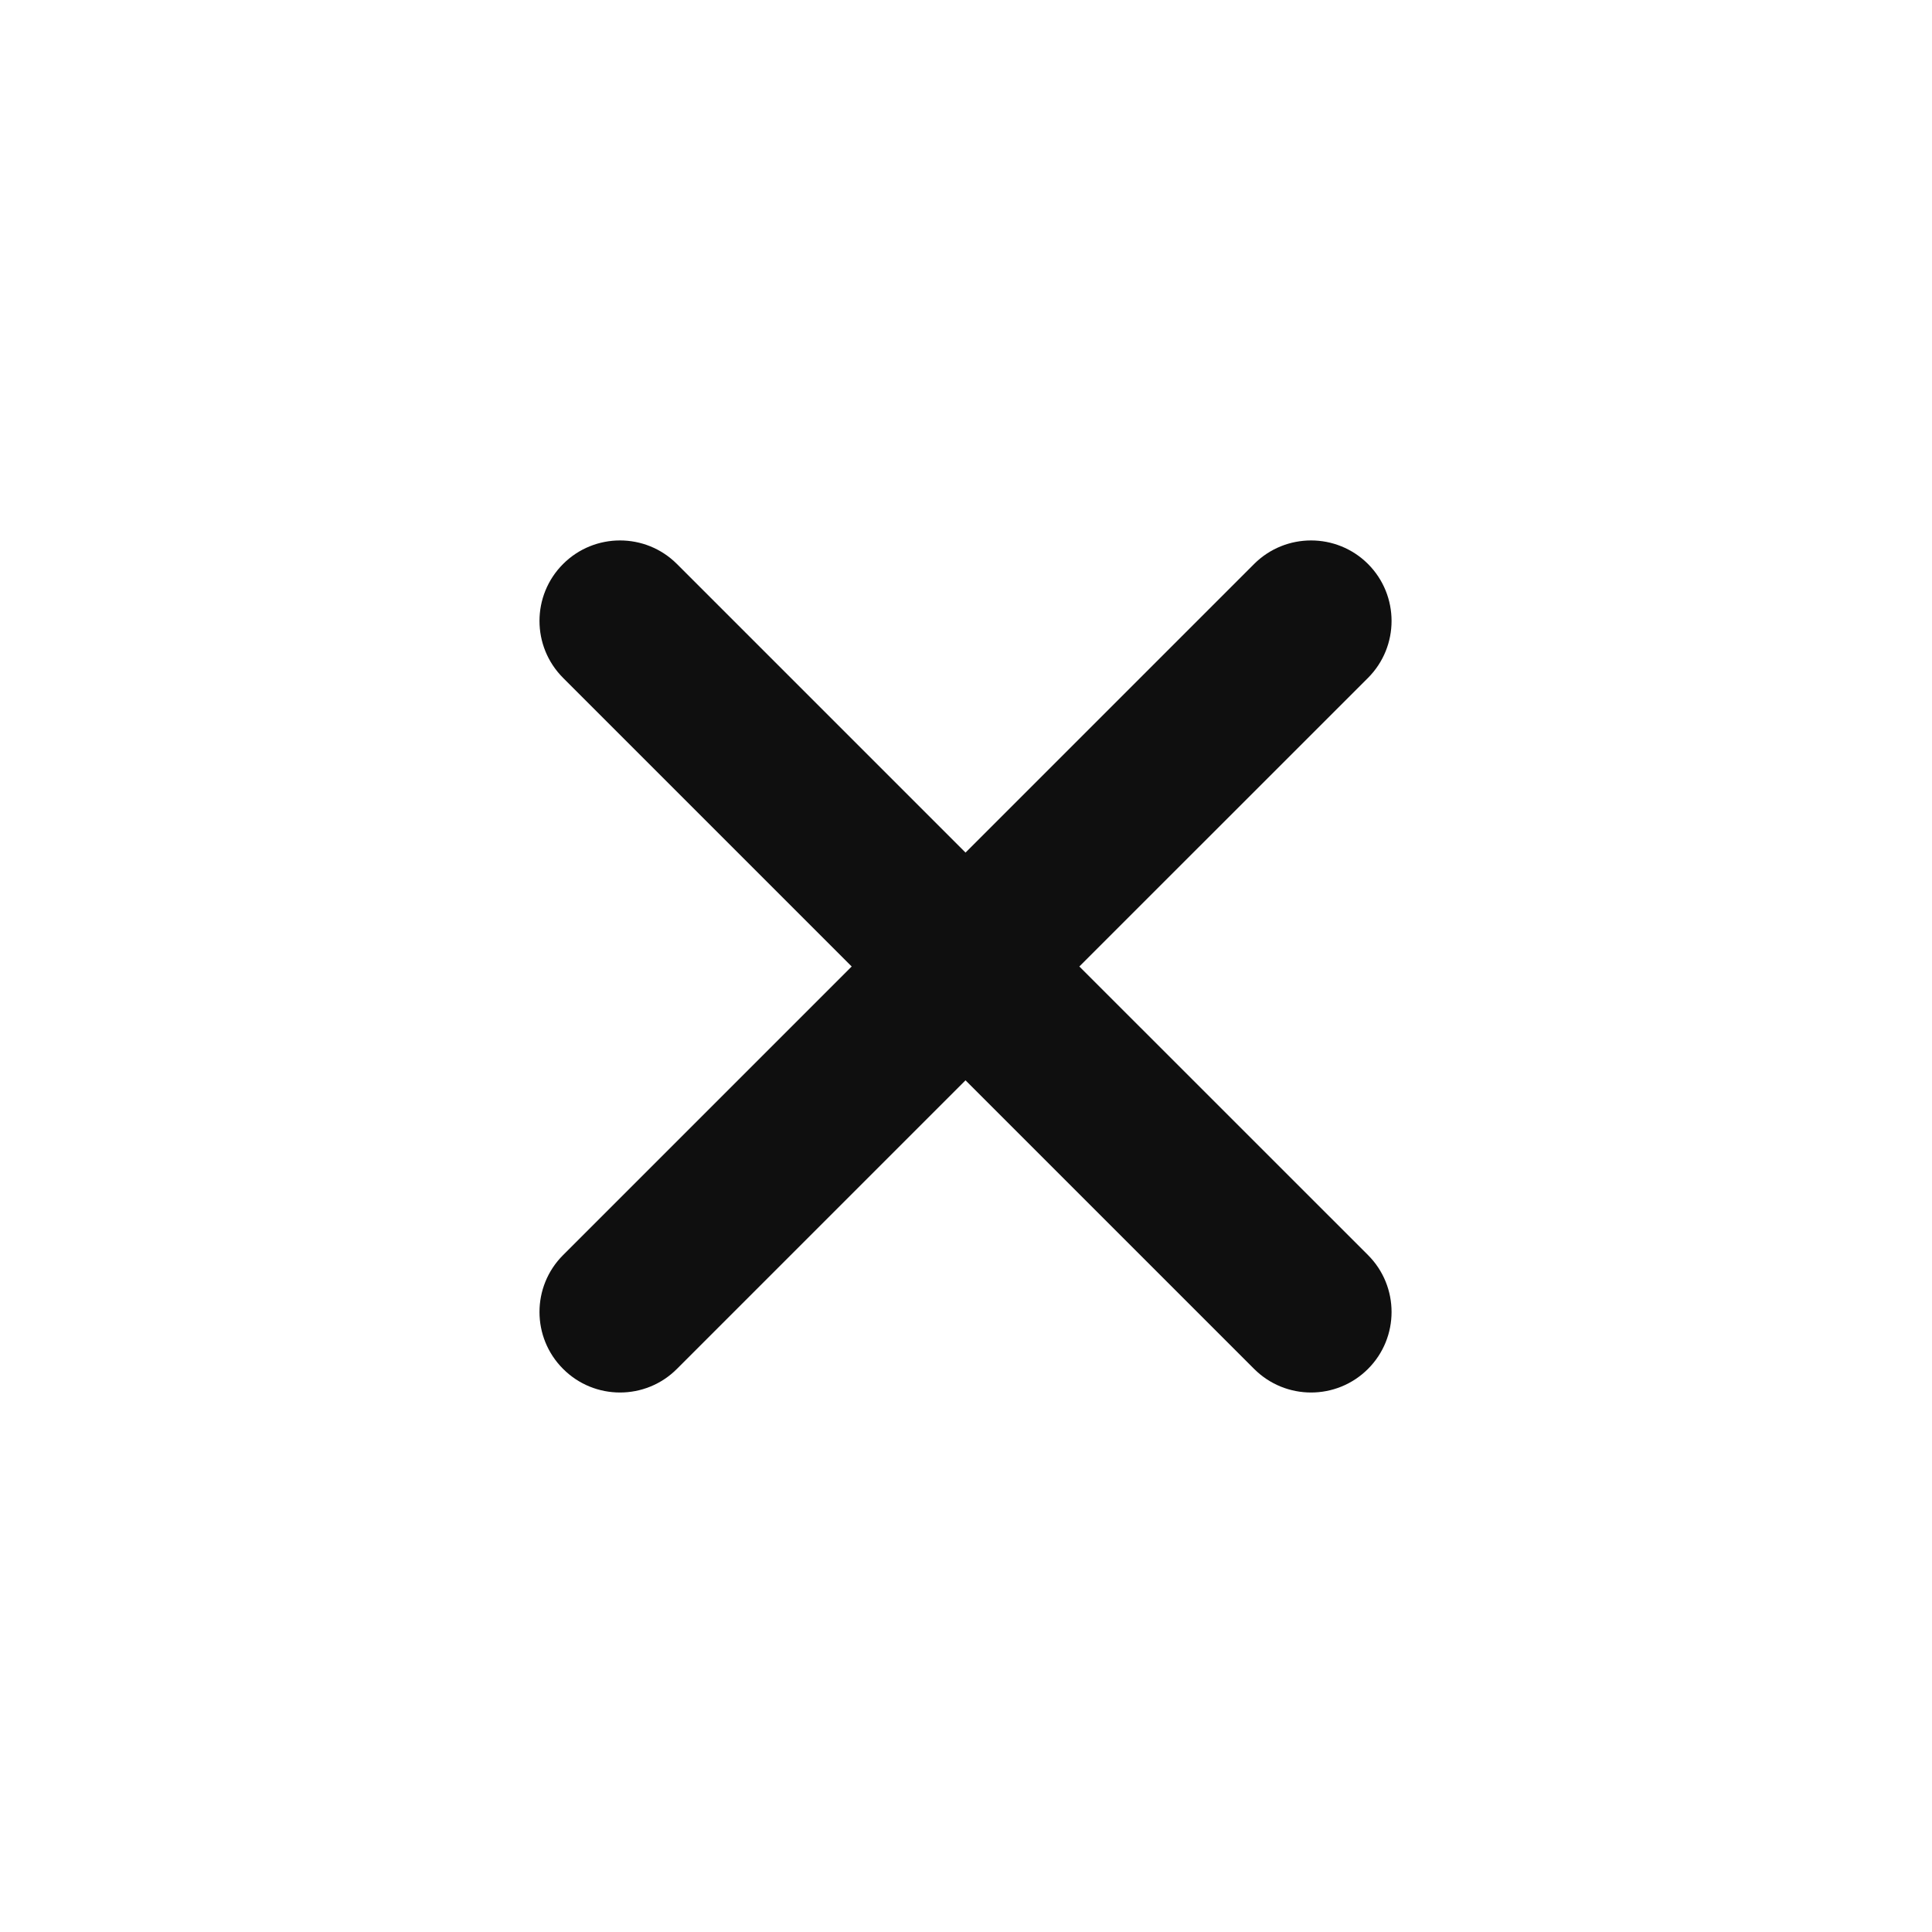
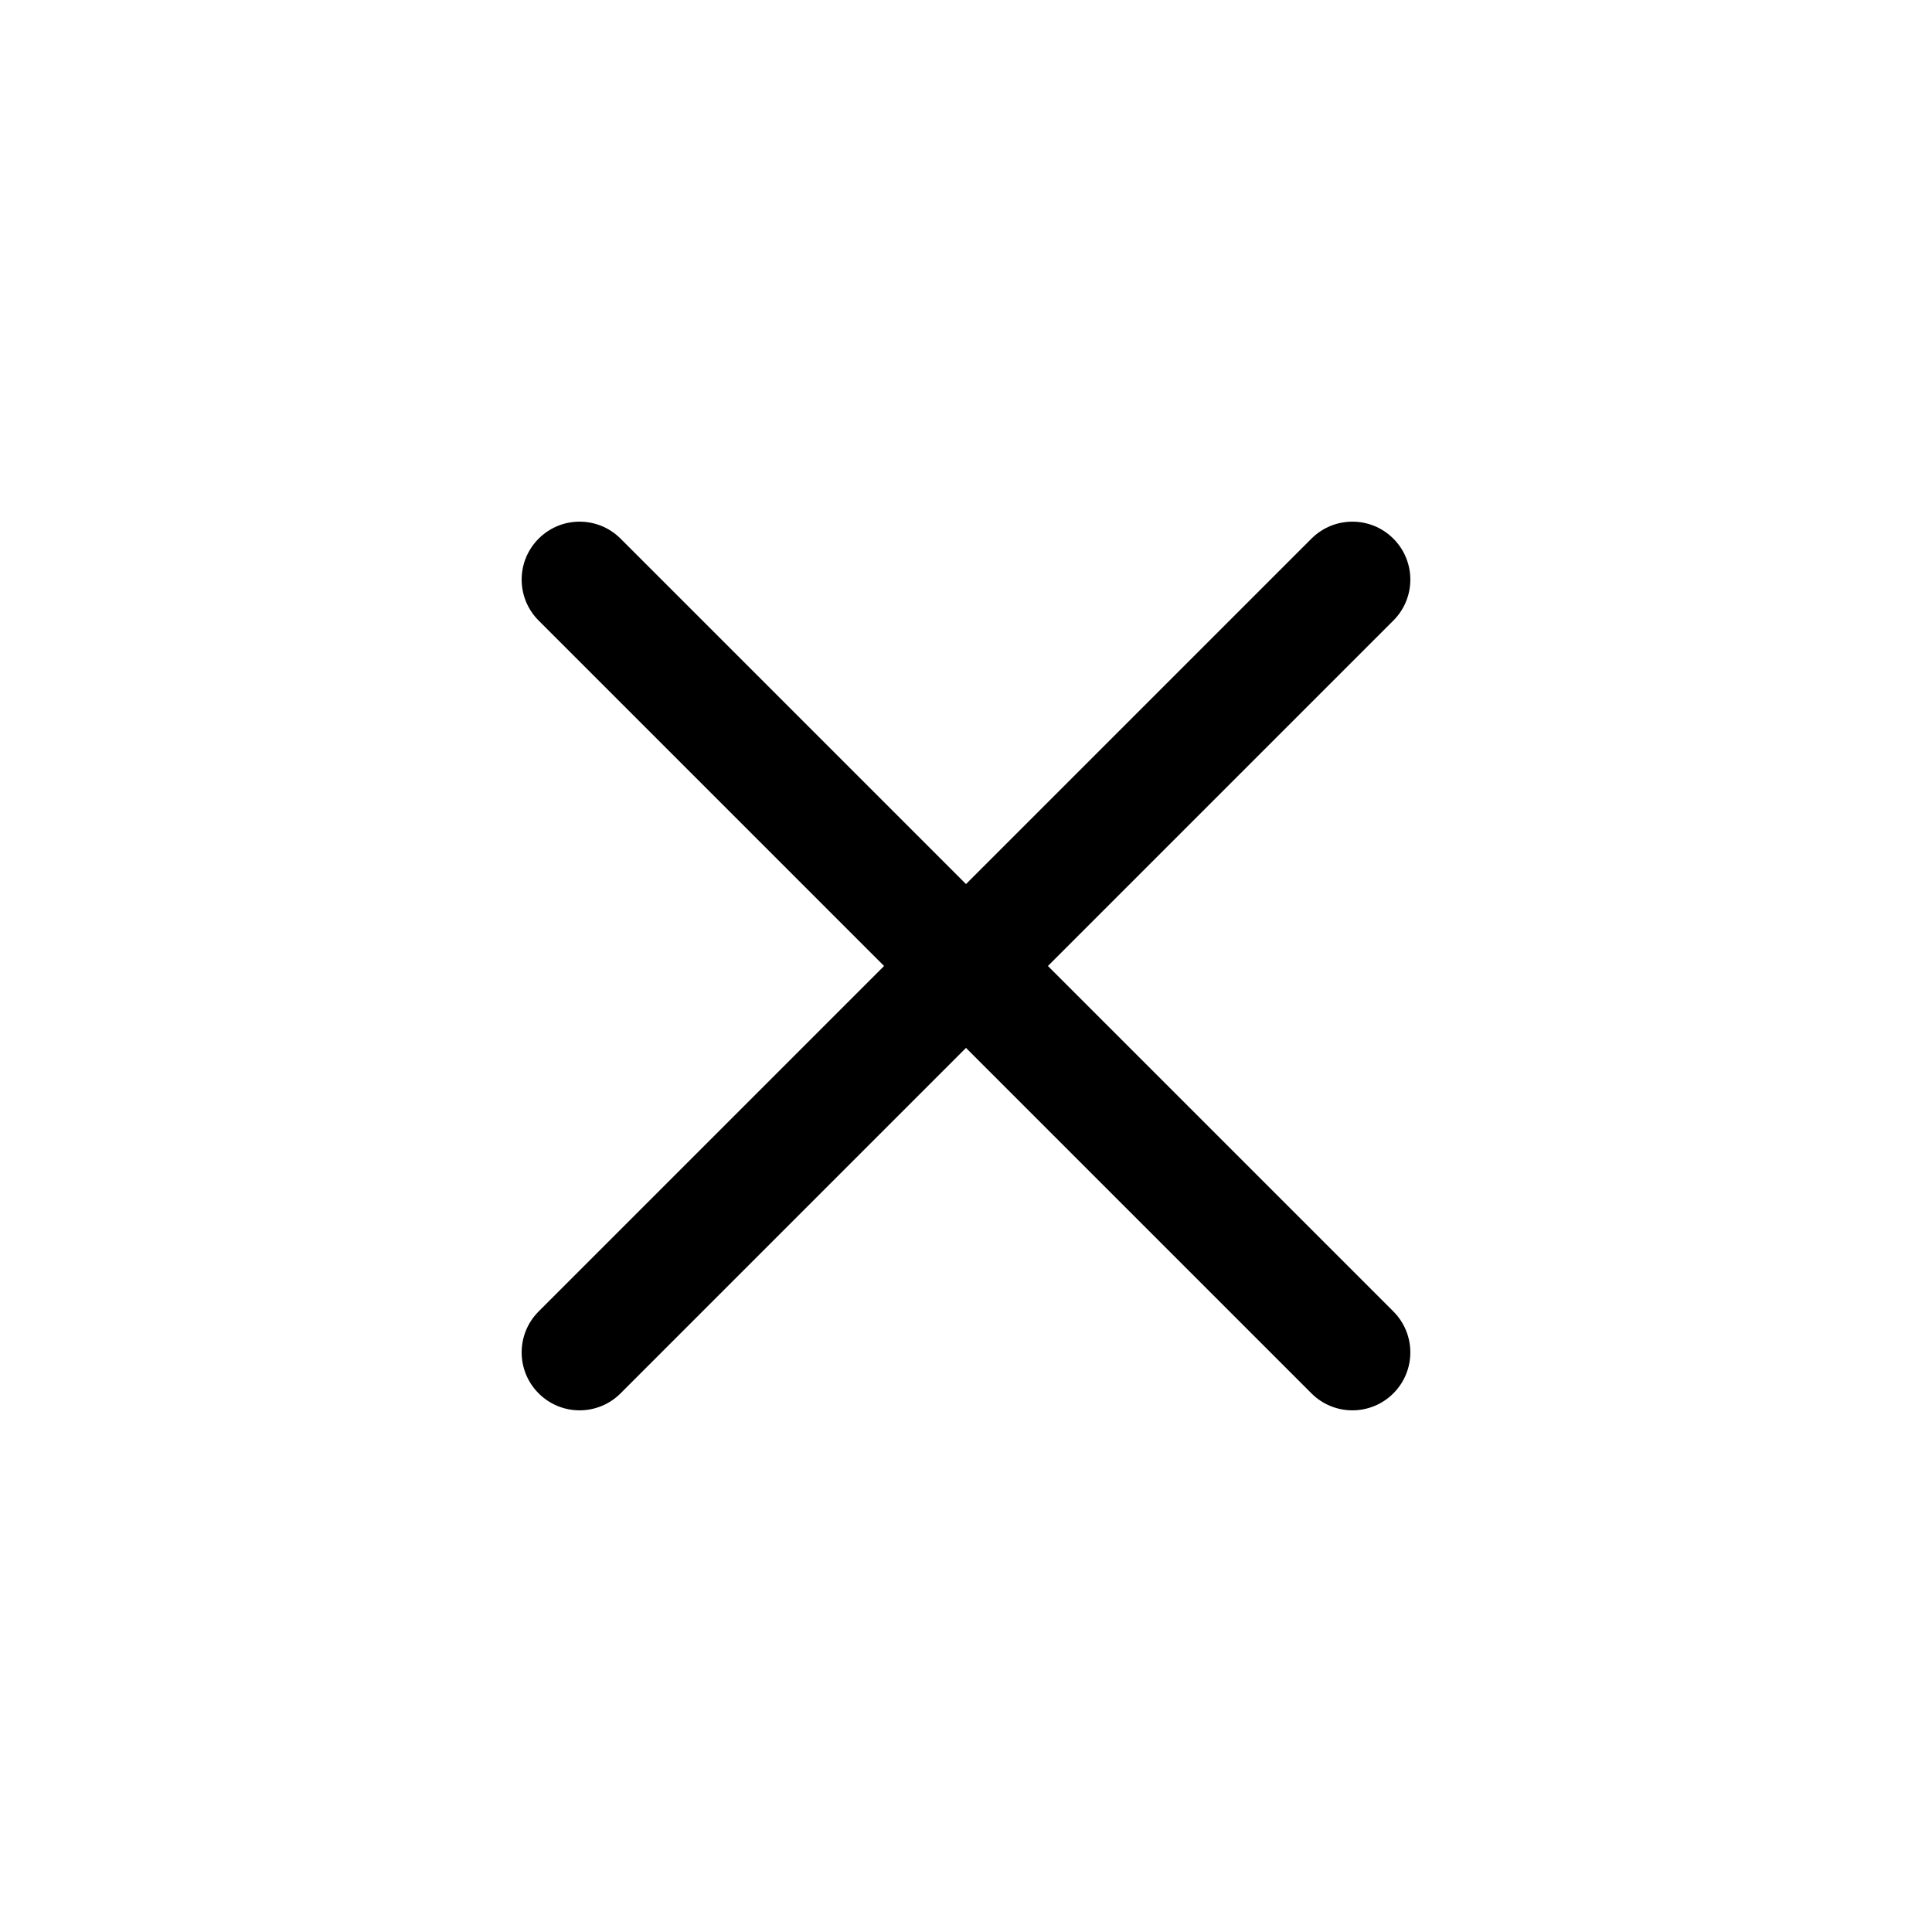
- <svg xmlns="http://www.w3.org/2000/svg" width="16px" height="16px" viewBox="0 0 24 24" fill="none">
-   <path d="M6.995 7.006C6.604 7.397 6.604 8.03 6.995 8.421L10.58 12.006L6.995 15.591C6.604 15.981 6.604 16.615 6.995 17.005C7.385 17.396 8.019 17.396 8.409 17.005L11.994 13.42L15.579 17.005C15.97 17.396 16.603 17.396 16.994 17.005C17.384 16.615 17.384 15.981 16.994 15.591L13.408 12.006L16.994 8.421C17.384 8.03 17.384 7.397 16.994 7.006C16.603 6.616 15.97 6.616 15.579 7.006L11.994 10.591L8.409 7.006C8.019 6.616 7.385 6.616 6.995 7.006Z" fill="#0F0F0F" />
+ <svg xmlns="http://www.w3.org/2000/svg" width="16px" height="16px" viewBox="0 -0.5 25 25" fill="none">
+   <path d="M6.97 16.47C6.677 16.763 6.677 17.237 6.97 17.53C7.263 17.823 7.737 17.823 8.03 17.53L6.97 16.47ZM13.03 12.53C13.323 12.237 13.323 11.763 13.03 11.47C12.737 11.177 12.263 11.177 11.97 11.47L13.03 12.53ZM11.97 11.47C11.677 11.763 11.677 12.237 11.97 12.53C12.263 12.823 12.737 12.823 13.03 12.53L11.97 11.47ZM18.03 7.53C18.323 7.237 18.323 6.763 18.03 6.47C17.737 6.177 17.263 6.177 16.97 6.47L18.03 7.53ZM13.03 11.47C12.737 11.177 12.263 11.177 11.97 11.47C11.677 11.763 11.677 12.237 11.97 12.53L13.03 11.47ZM16.97 17.53C17.263 17.823 17.737 17.823 18.03 17.53C18.323 17.237 18.323 16.763 18.03 16.47L16.97 17.53ZM11.97 12.53C12.263 12.823 12.737 12.823 13.03 12.53C13.323 12.237 13.323 11.763 13.03 11.47L11.97 12.53ZM8.03 6.47C7.737 6.177 7.263 6.177 6.97 6.47C6.677 6.763 6.677 7.237 6.97 7.53L8.03 6.47ZM8.03 17.53L13.03 12.53L11.97 11.47L6.97 16.47L8.03 17.53ZM13.03 12.53L18.03 7.53L16.97 6.47L11.97 11.47L13.03 12.53ZM11.97 12.53L16.97 17.53L18.03 16.47L13.03 11.47L11.97 12.53ZM13.03 11.47L8.03 6.47L6.97 7.53L11.97 12.53L13.03 11.47Z" fill="#000000" />
</svg>
